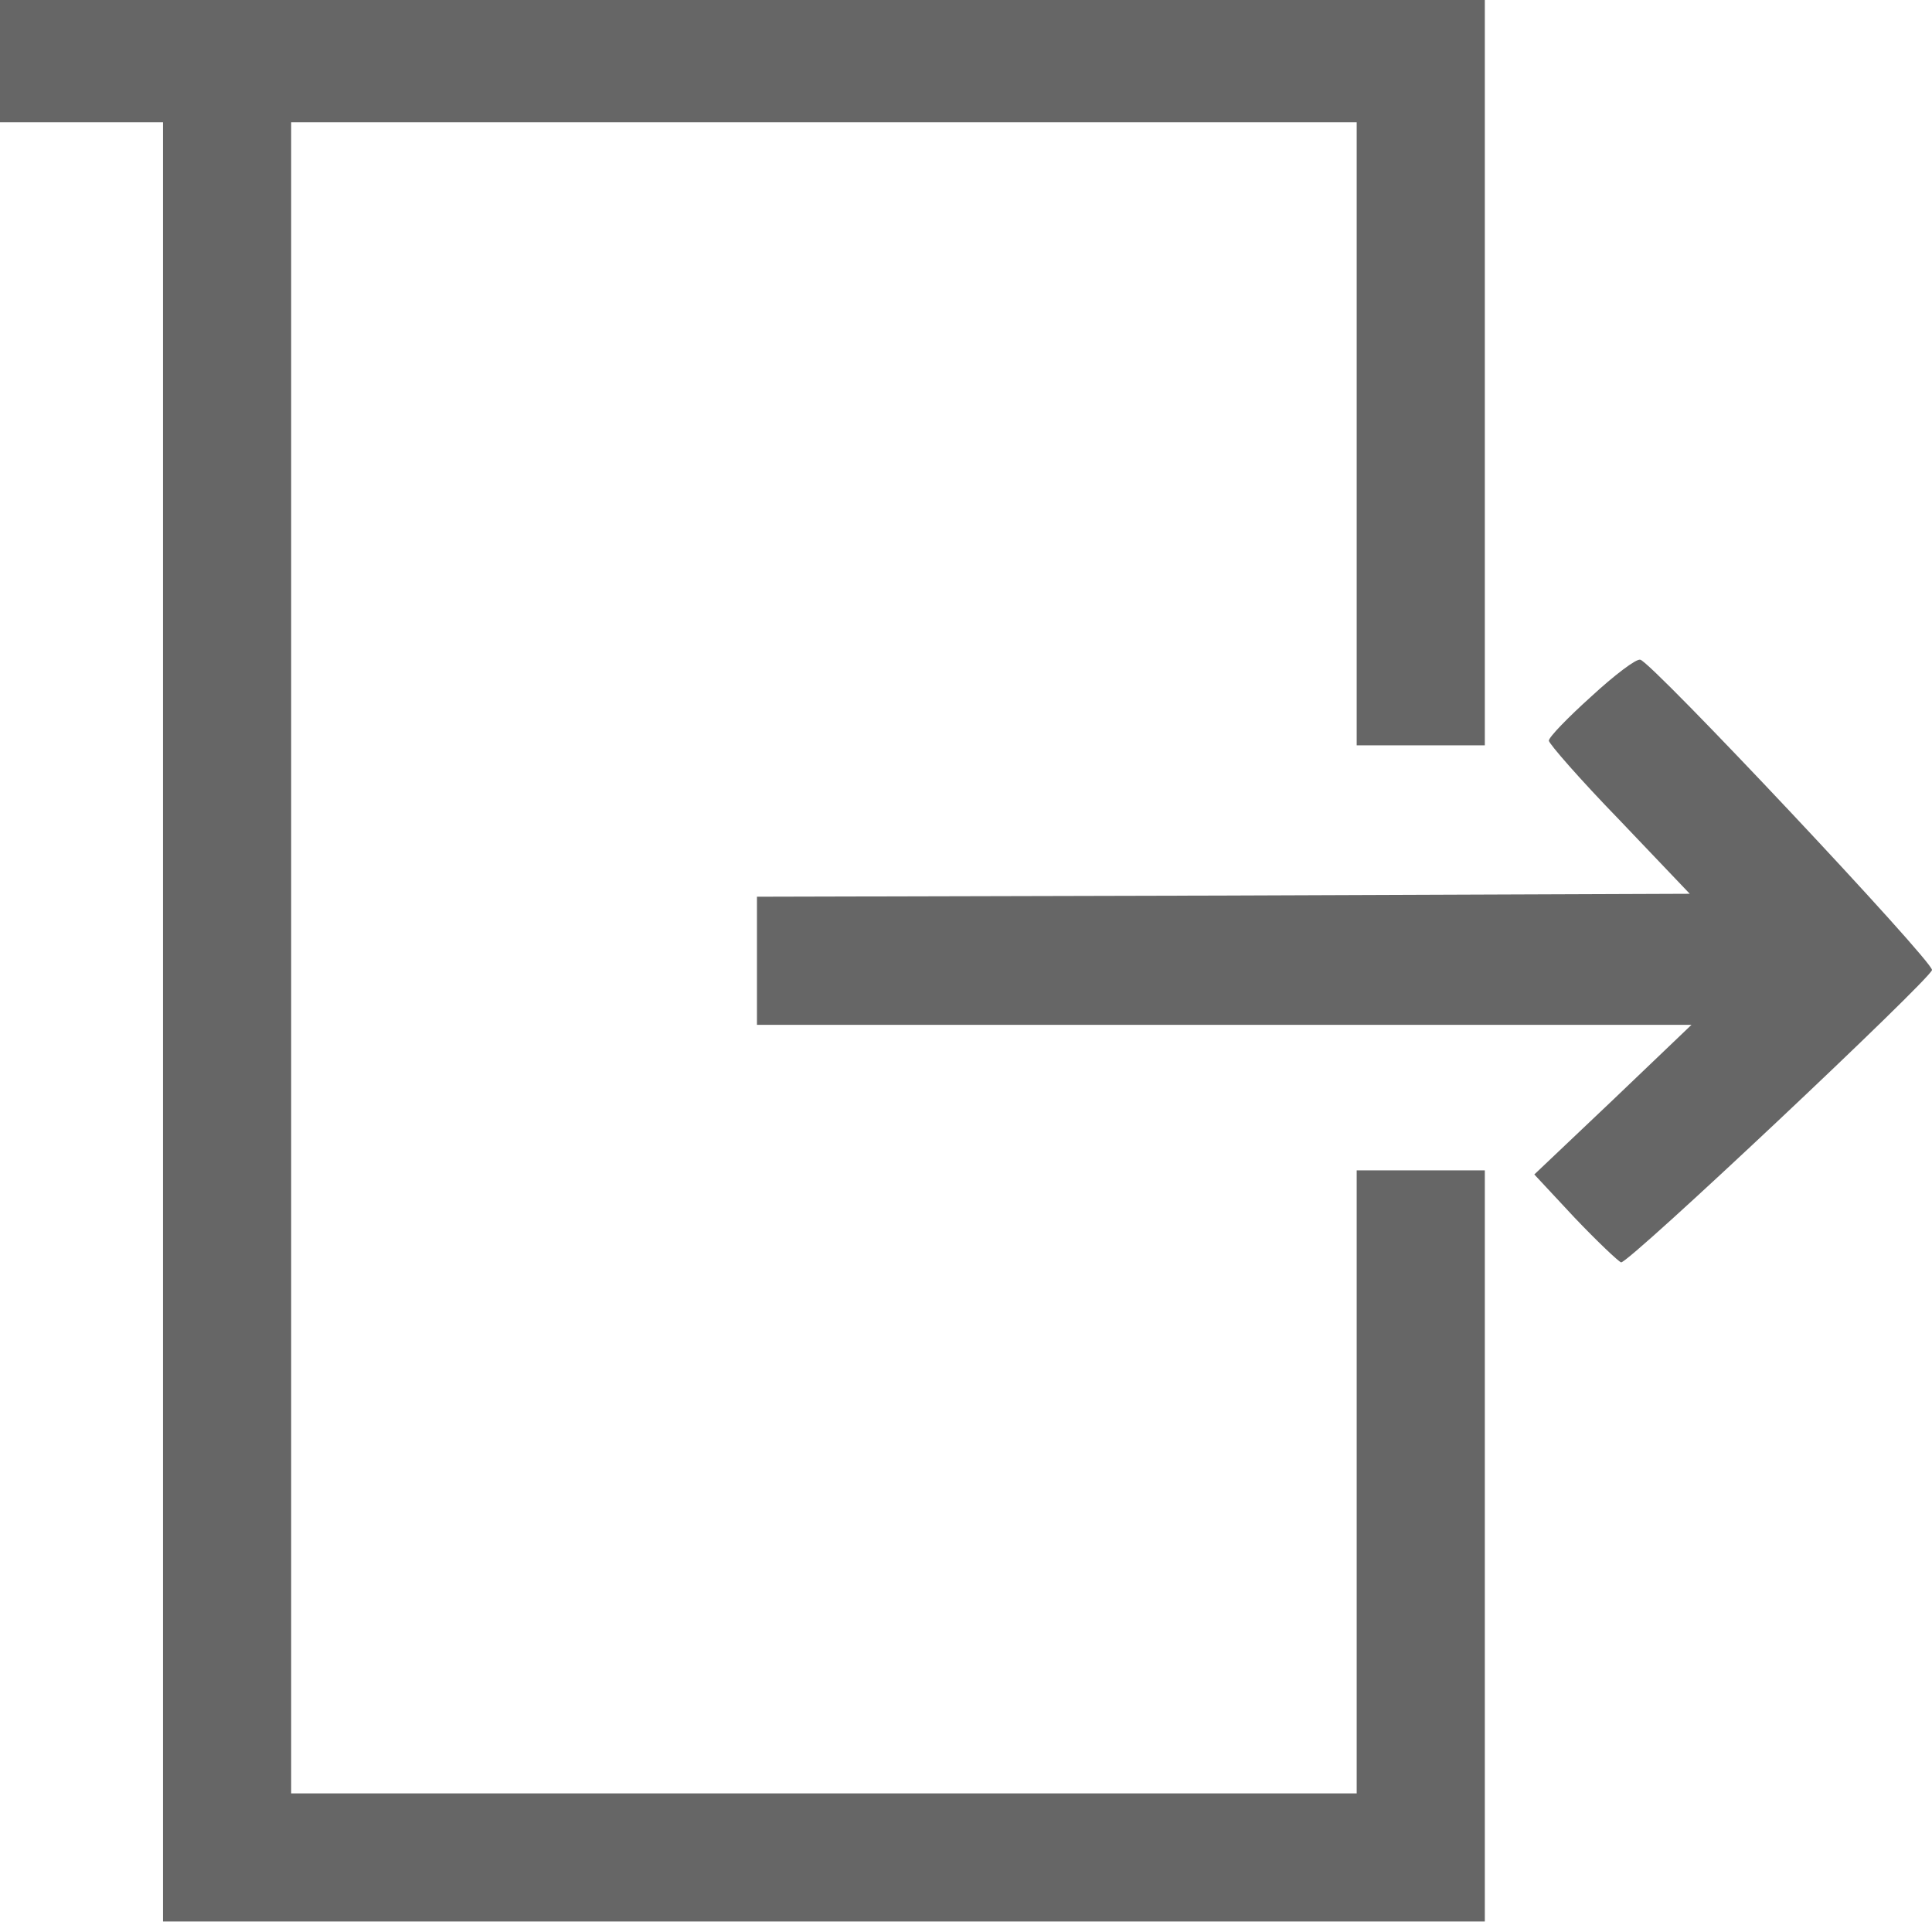
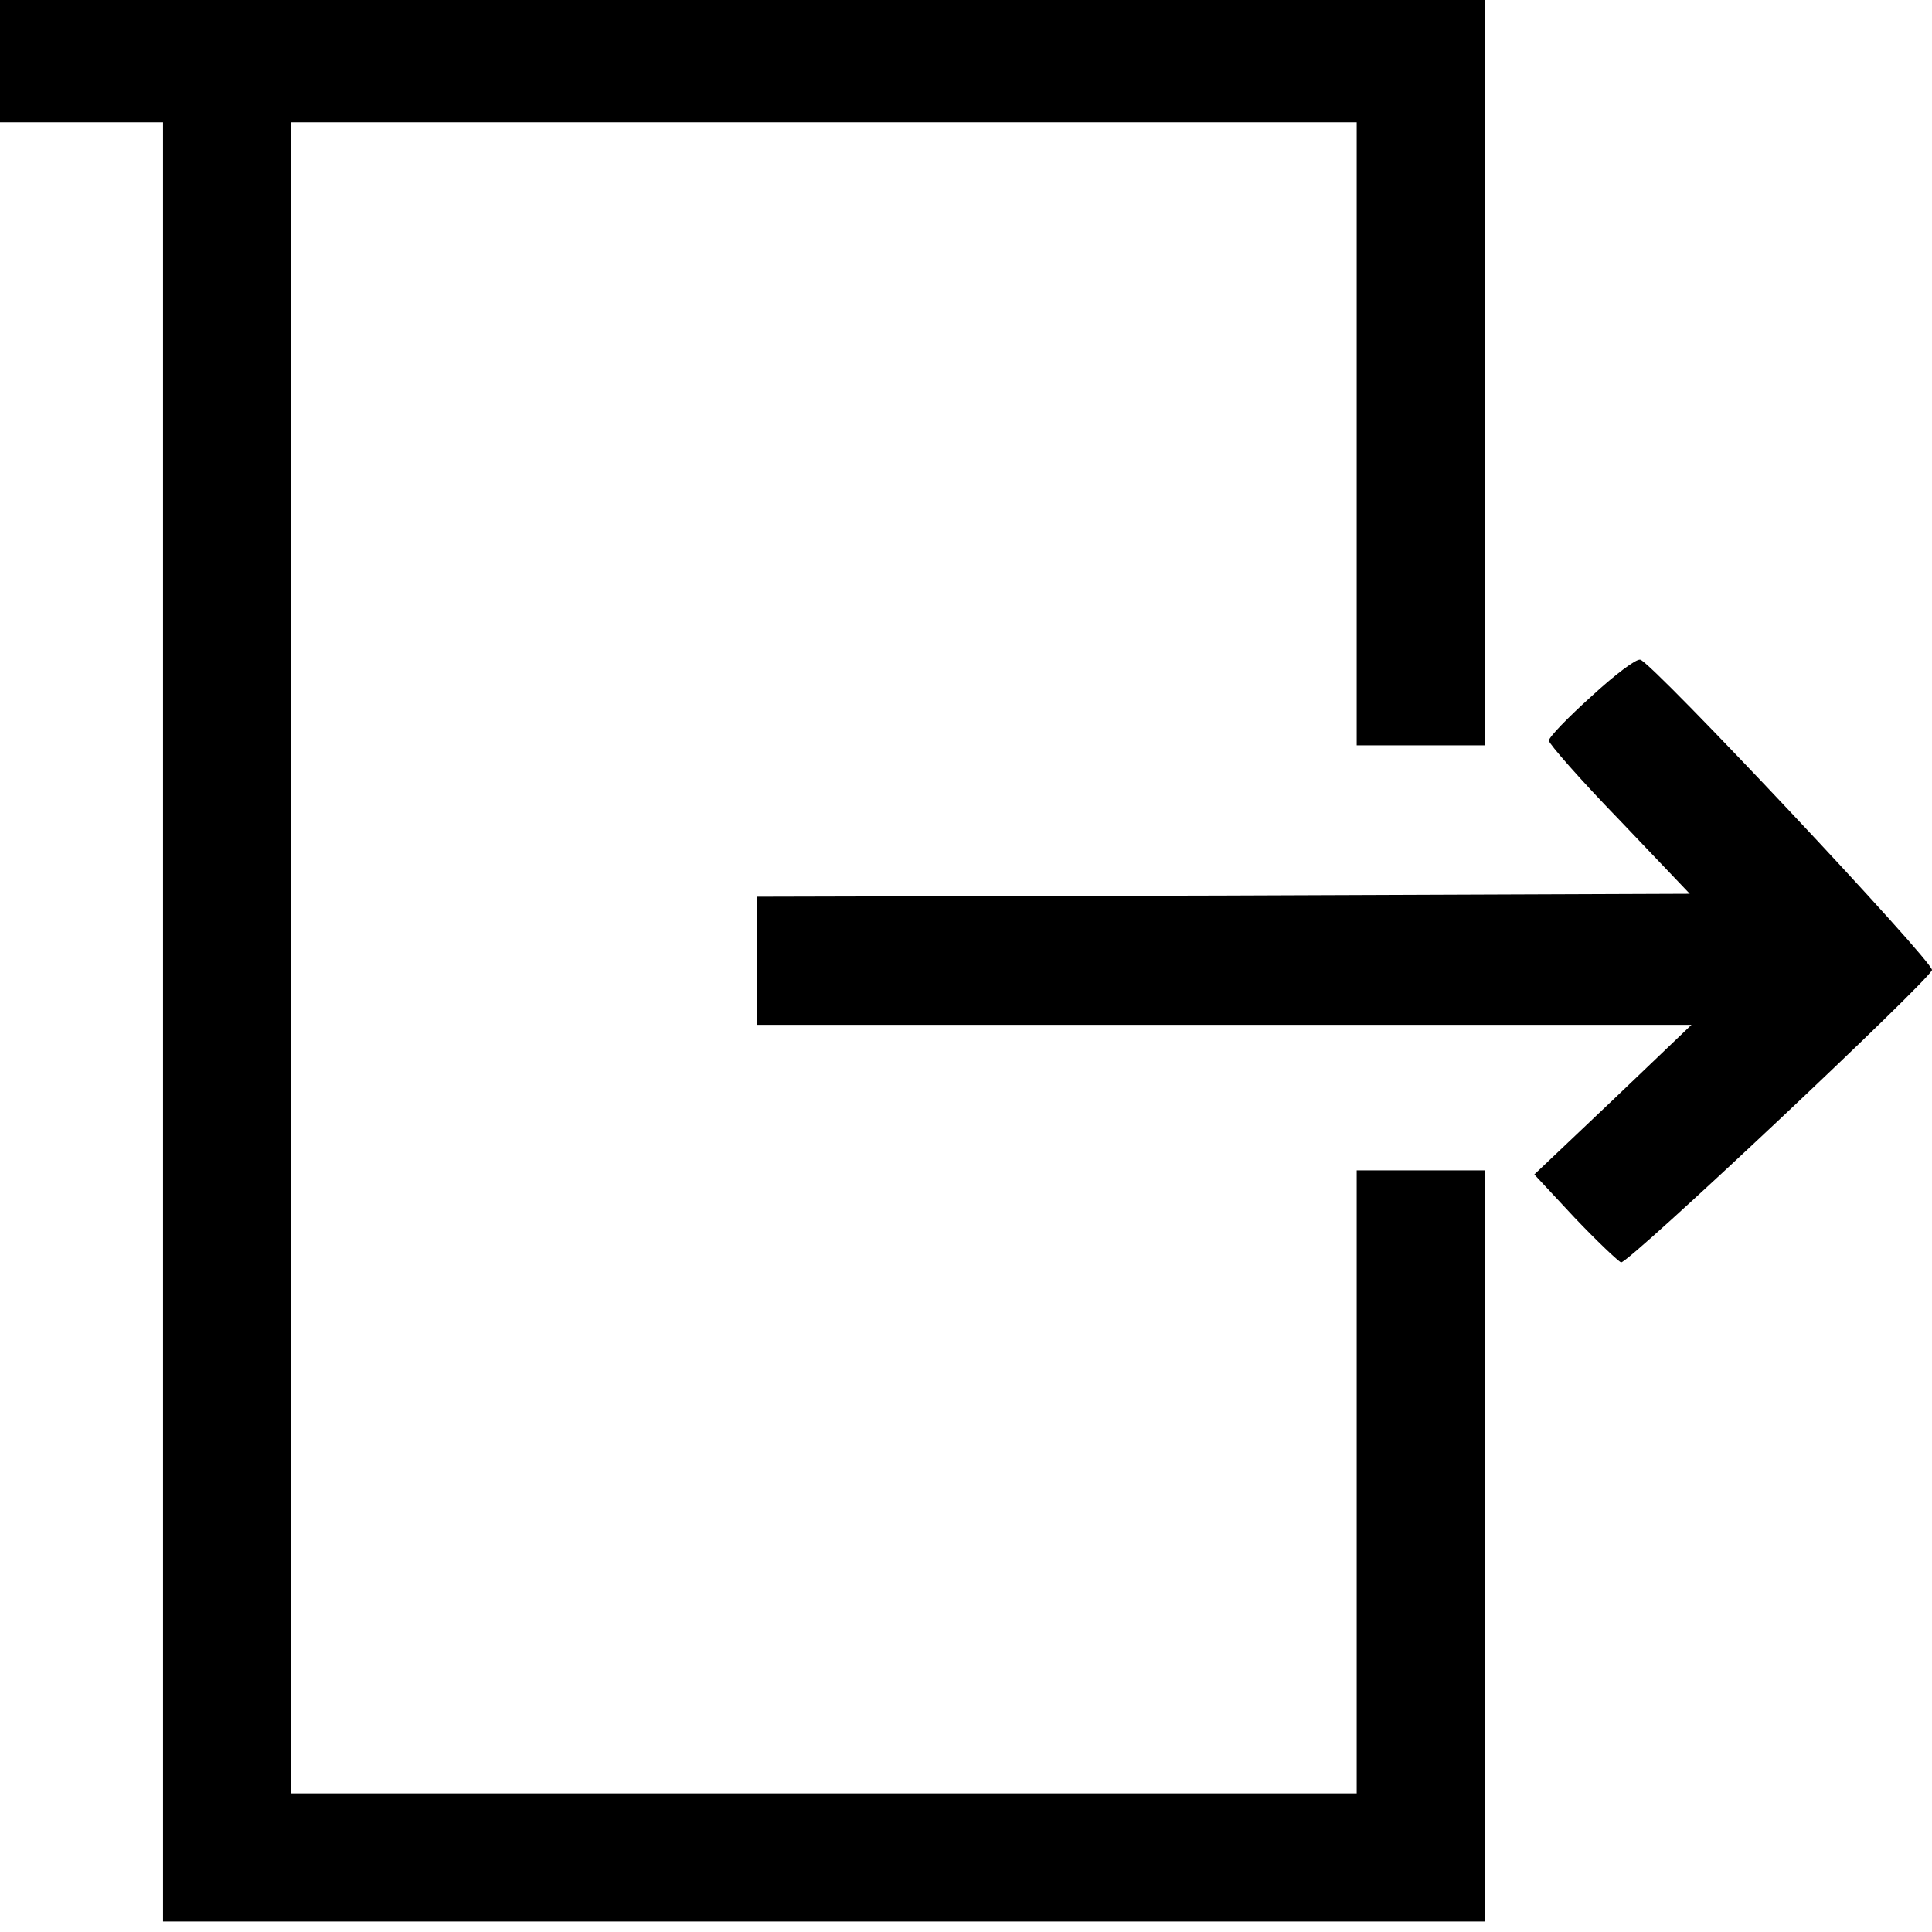
<svg xmlns="http://www.w3.org/2000/svg" width="20" height="20" viewBox="0 0 50 50" fill="none">
-   <path d="M0 1.582V3.165H2.11H4.219V26.447V49.728H21.323H38.427V40.009V30.289H36.769H35.111V38.351V46.413H21.323H7.535V24.789V3.165H21.323H35.111V11.227V19.289H36.769H38.427V9.644V-2.78726e-05H19.213H0V1.582Z" fill="#666" />
-   <path d="M41.184 18.023C40.581 18.565 40.084 19.078 40.084 19.168C40.084 19.244 40.898 20.178 41.908 21.218L43.731 23.131L31.66 23.177L19.59 23.207V24.864V26.522H31.691H43.776L41.742 28.466L39.708 30.395L40.747 31.51C41.335 32.128 41.877 32.64 41.953 32.67C42.134 32.715 49.924 25.377 50 25.105C50.045 24.895 42.736 17.119 42.45 17.073C42.345 17.043 41.772 17.48 41.184 18.023Z" fill="#666" />
+   <path d="M0 1.582V3.165H2.11H4.219V26.447V49.728H21.323H38.427V40.009V30.289H36.769H35.111V38.351V46.413H21.323H7.535V24.789V3.165H21.323H35.111V11.227V19.289H36.769H38.427V9.644V-2.78726e-05H19.213H0V1.582Z" fill="#000" />
+   <path d="M41.184 18.023C40.581 18.565 40.084 19.078 40.084 19.168C40.084 19.244 40.898 20.178 41.908 21.218L43.731 23.131L31.66 23.177L19.59 23.207V24.864V26.522H31.691H43.776L41.742 28.466L39.708 30.395L40.747 31.51C41.335 32.128 41.877 32.64 41.953 32.67C42.134 32.715 49.924 25.377 50 25.105C50.045 24.895 42.736 17.119 42.45 17.073C42.345 17.043 41.772 17.48 41.184 18.023Z" fill="#000" />
</svg>
